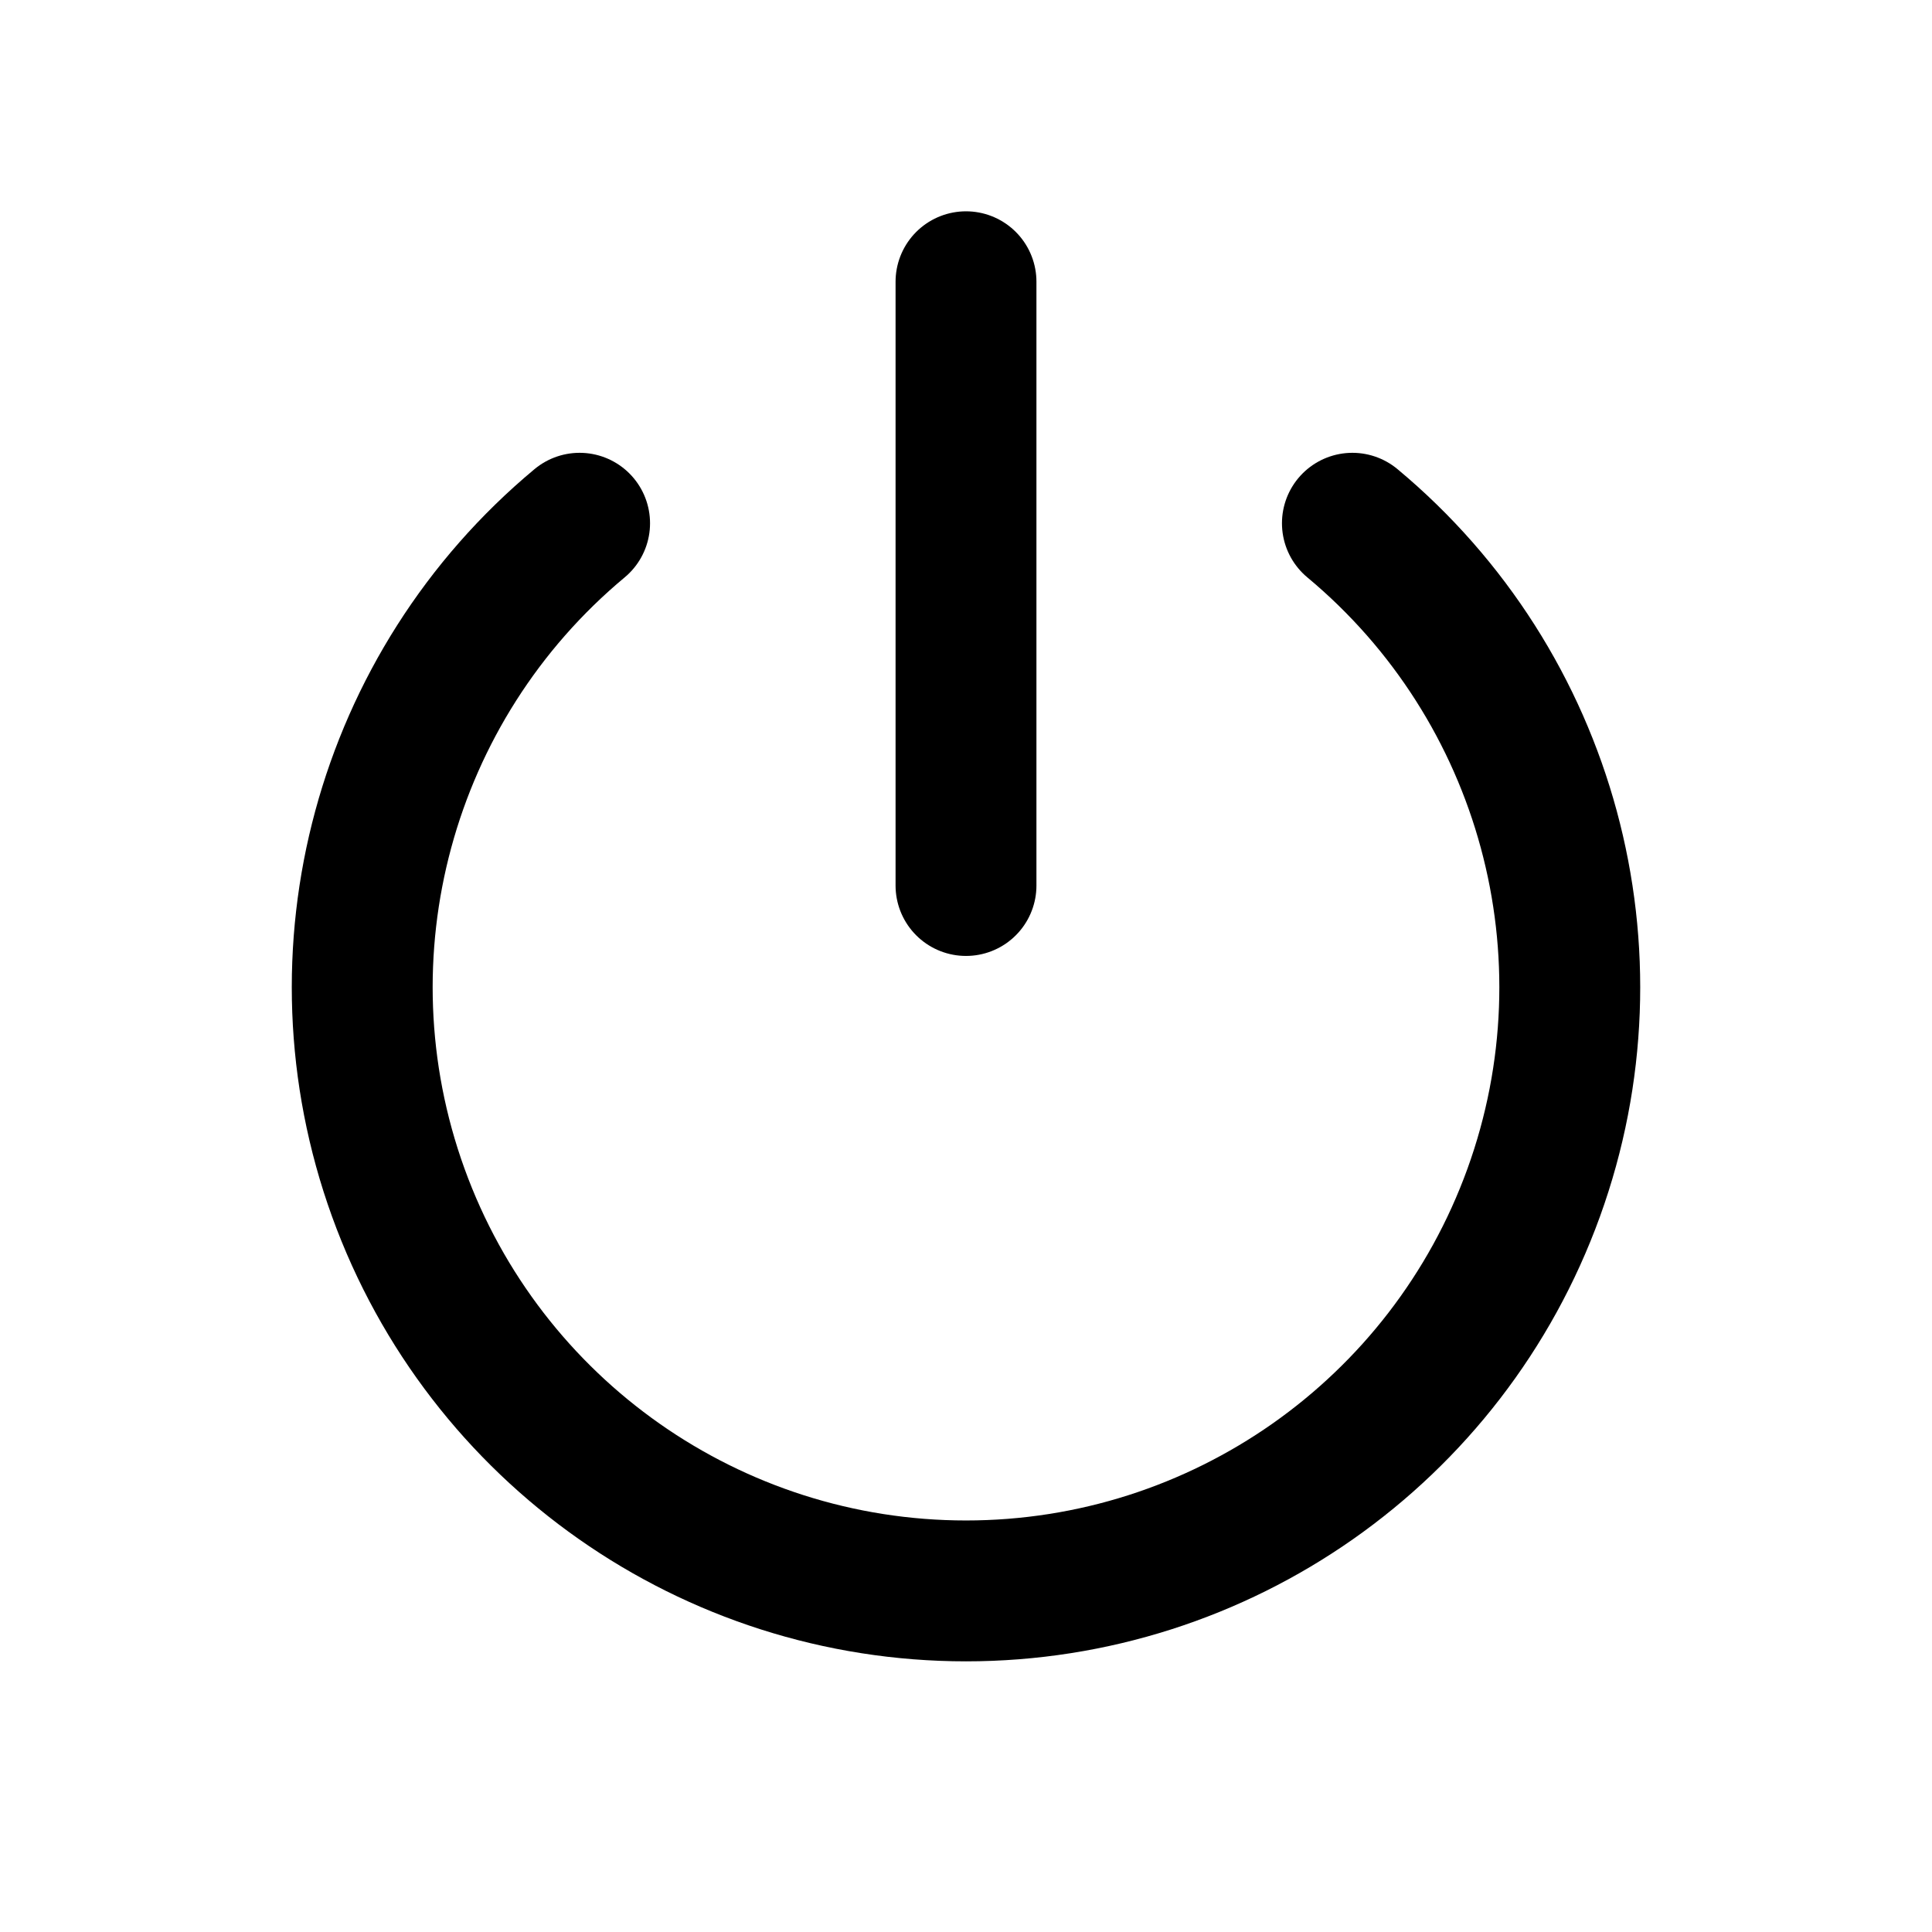
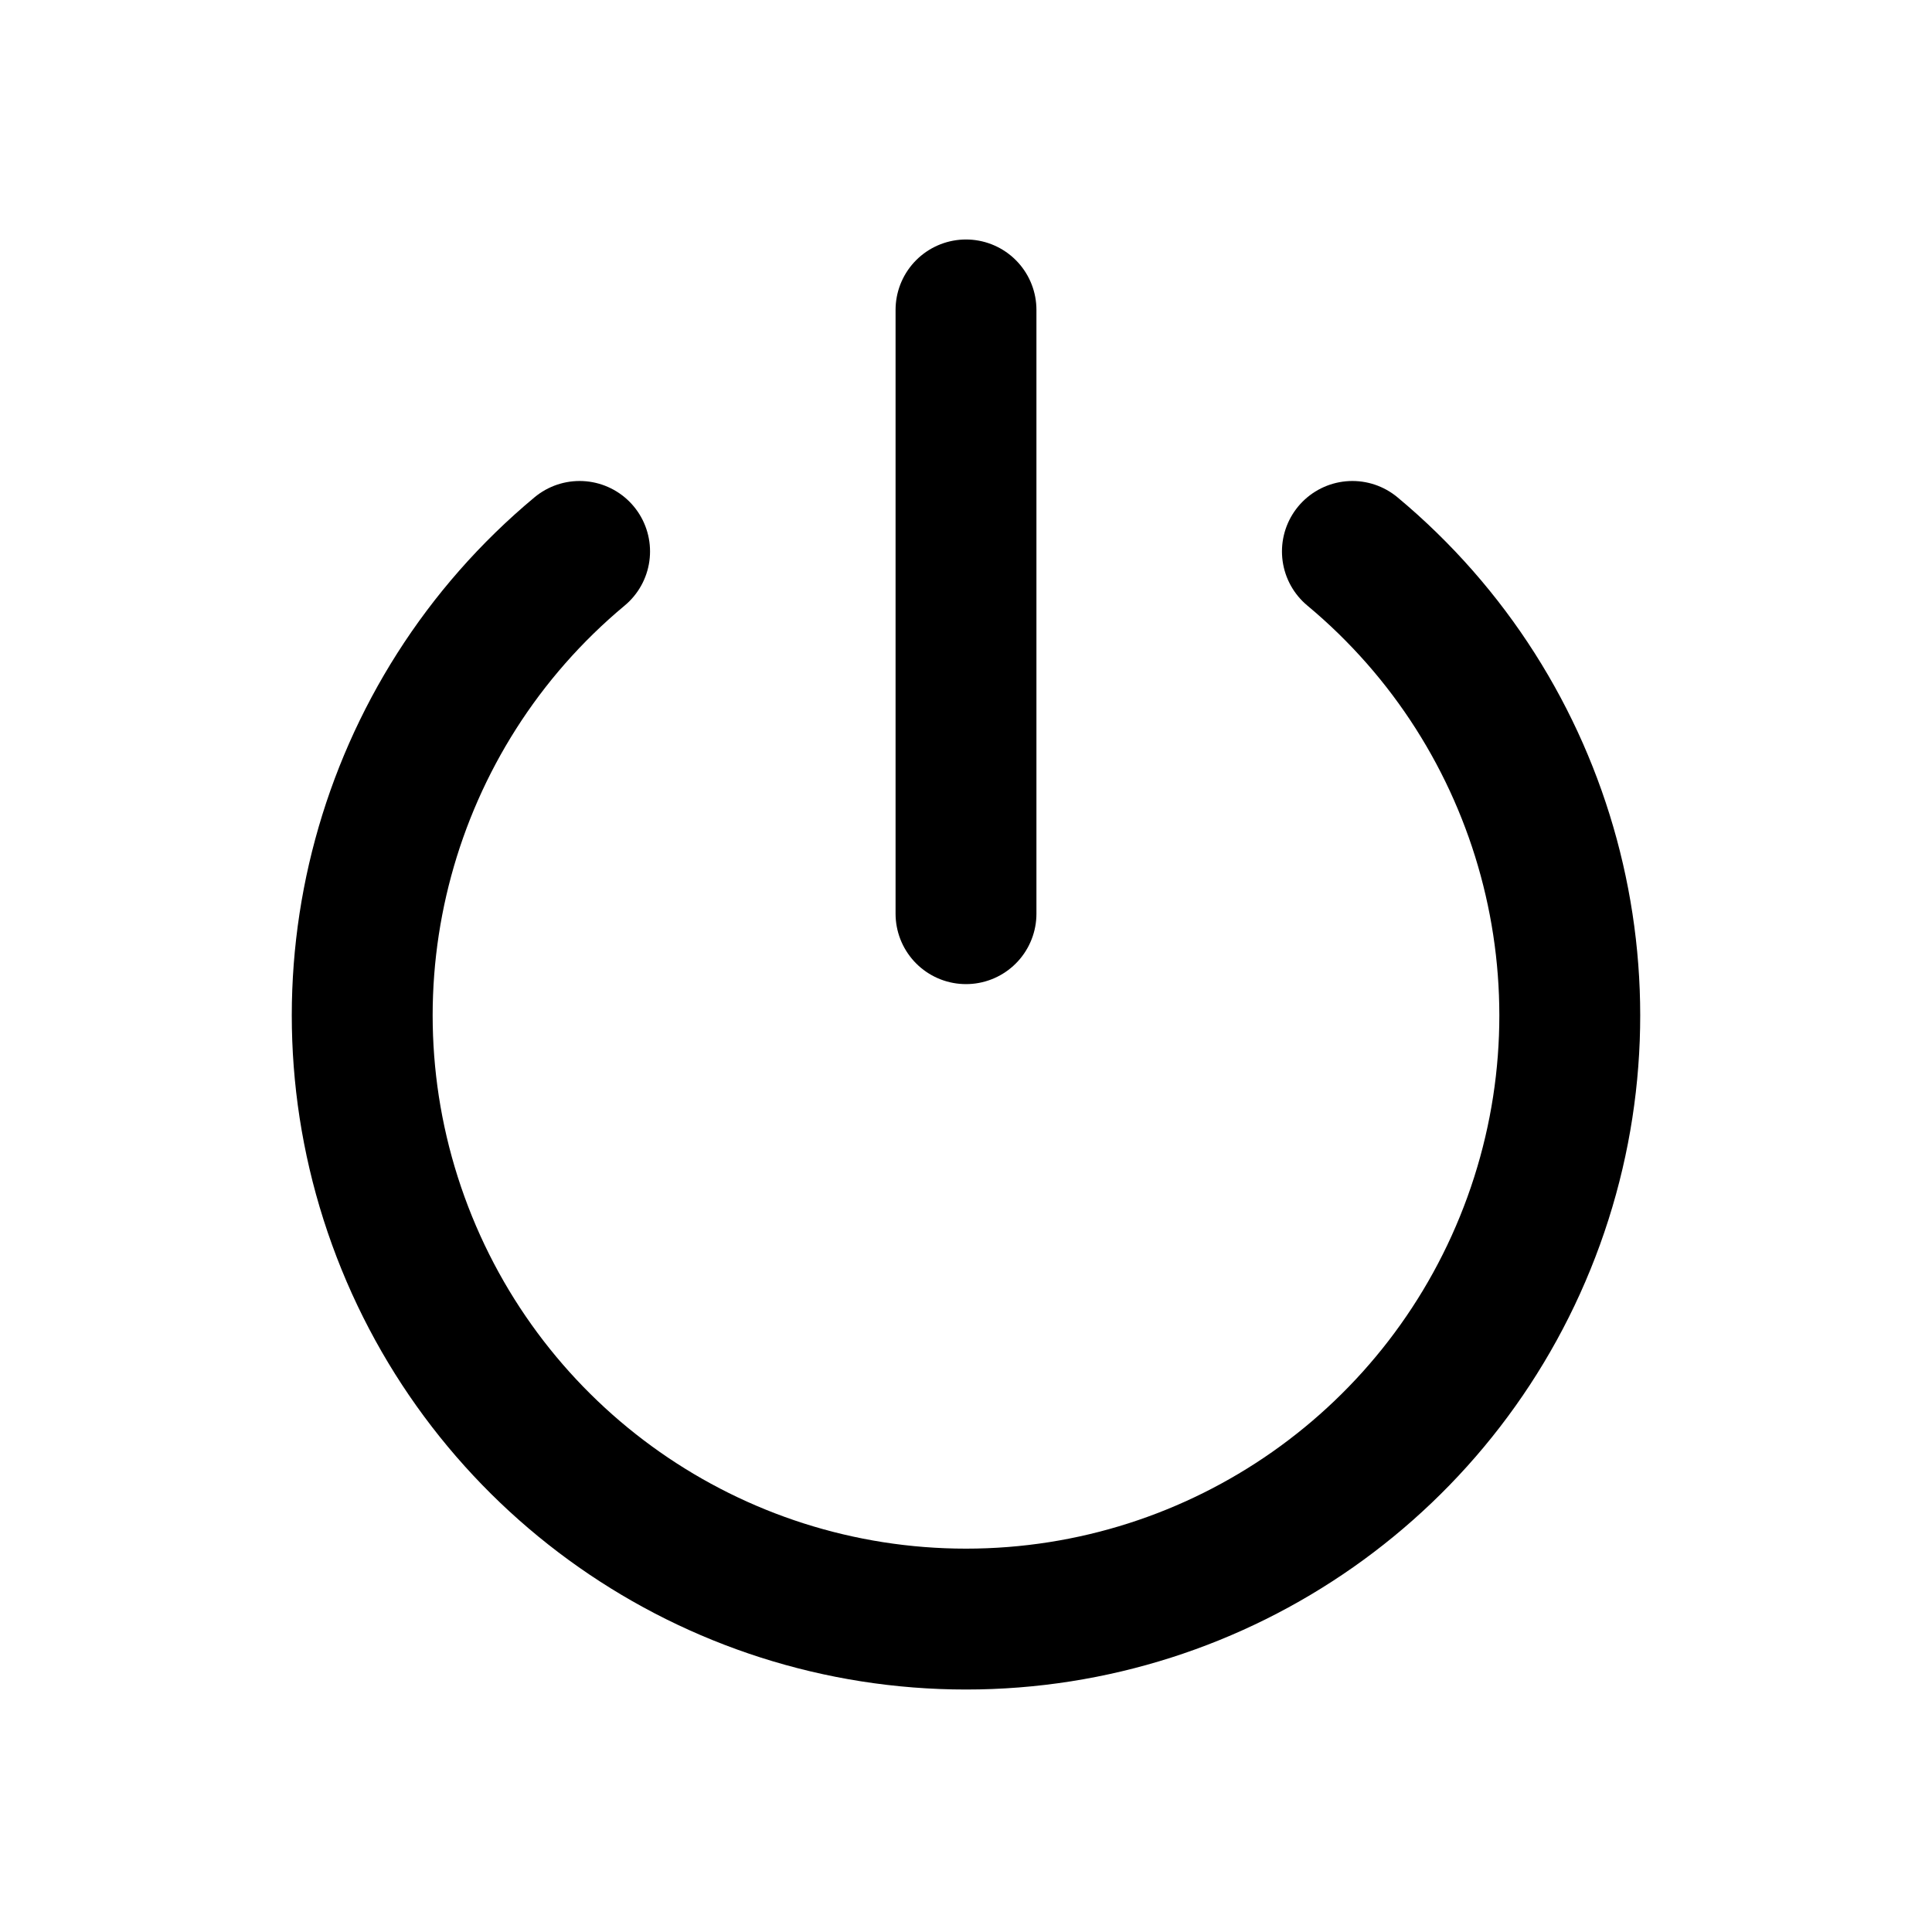
<svg xmlns="http://www.w3.org/2000/svg" viewBox="0 0 24 24" width="24" height="24" fill="none" stroke="currentColor" stroke-width="1.75" stroke-linecap="round" stroke-linejoin="round">
-   <path d="M12 3.5v7.5" />
-   <path d="M7.2 6.5a7.5 7.5 0 1 0 9.6 0" />
+   <g transform="translate(0 0.35)">
+     <path d="M12 3.5v7.5" />
+     <path d="M7.2 6.5a7.5 7.5 0 1 0 9.6 0" />
+   </g>
</svg>
